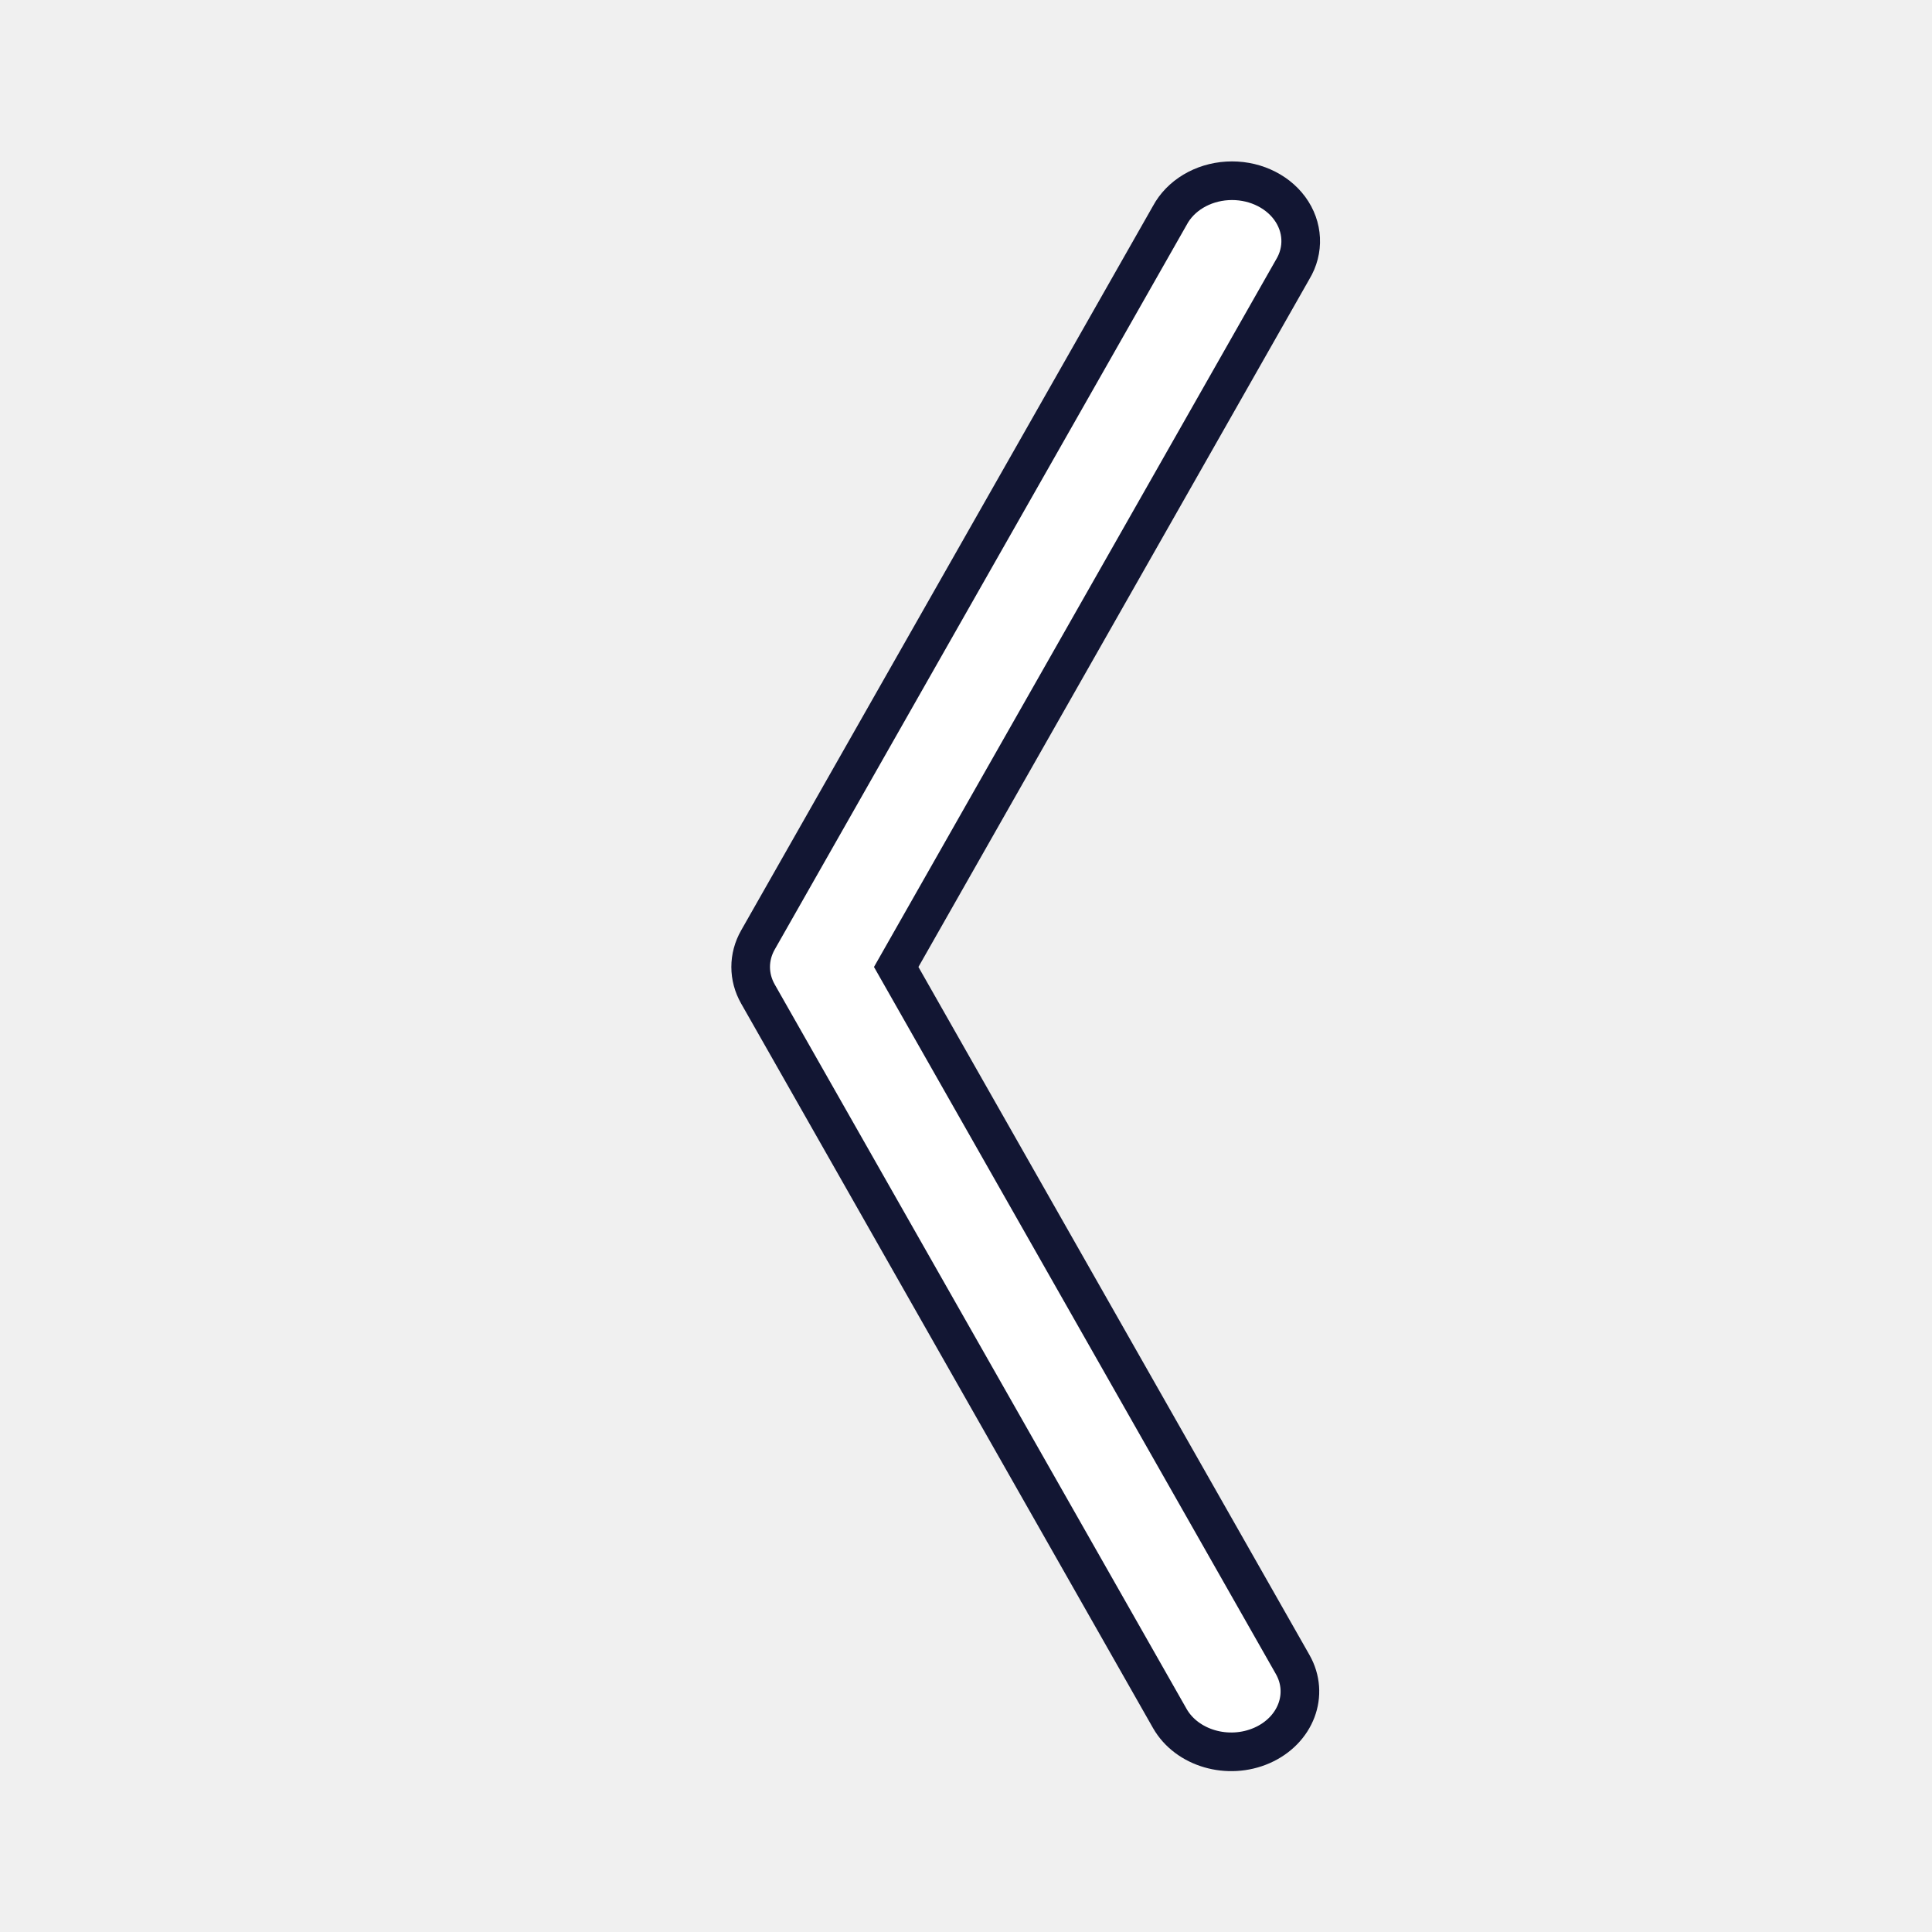
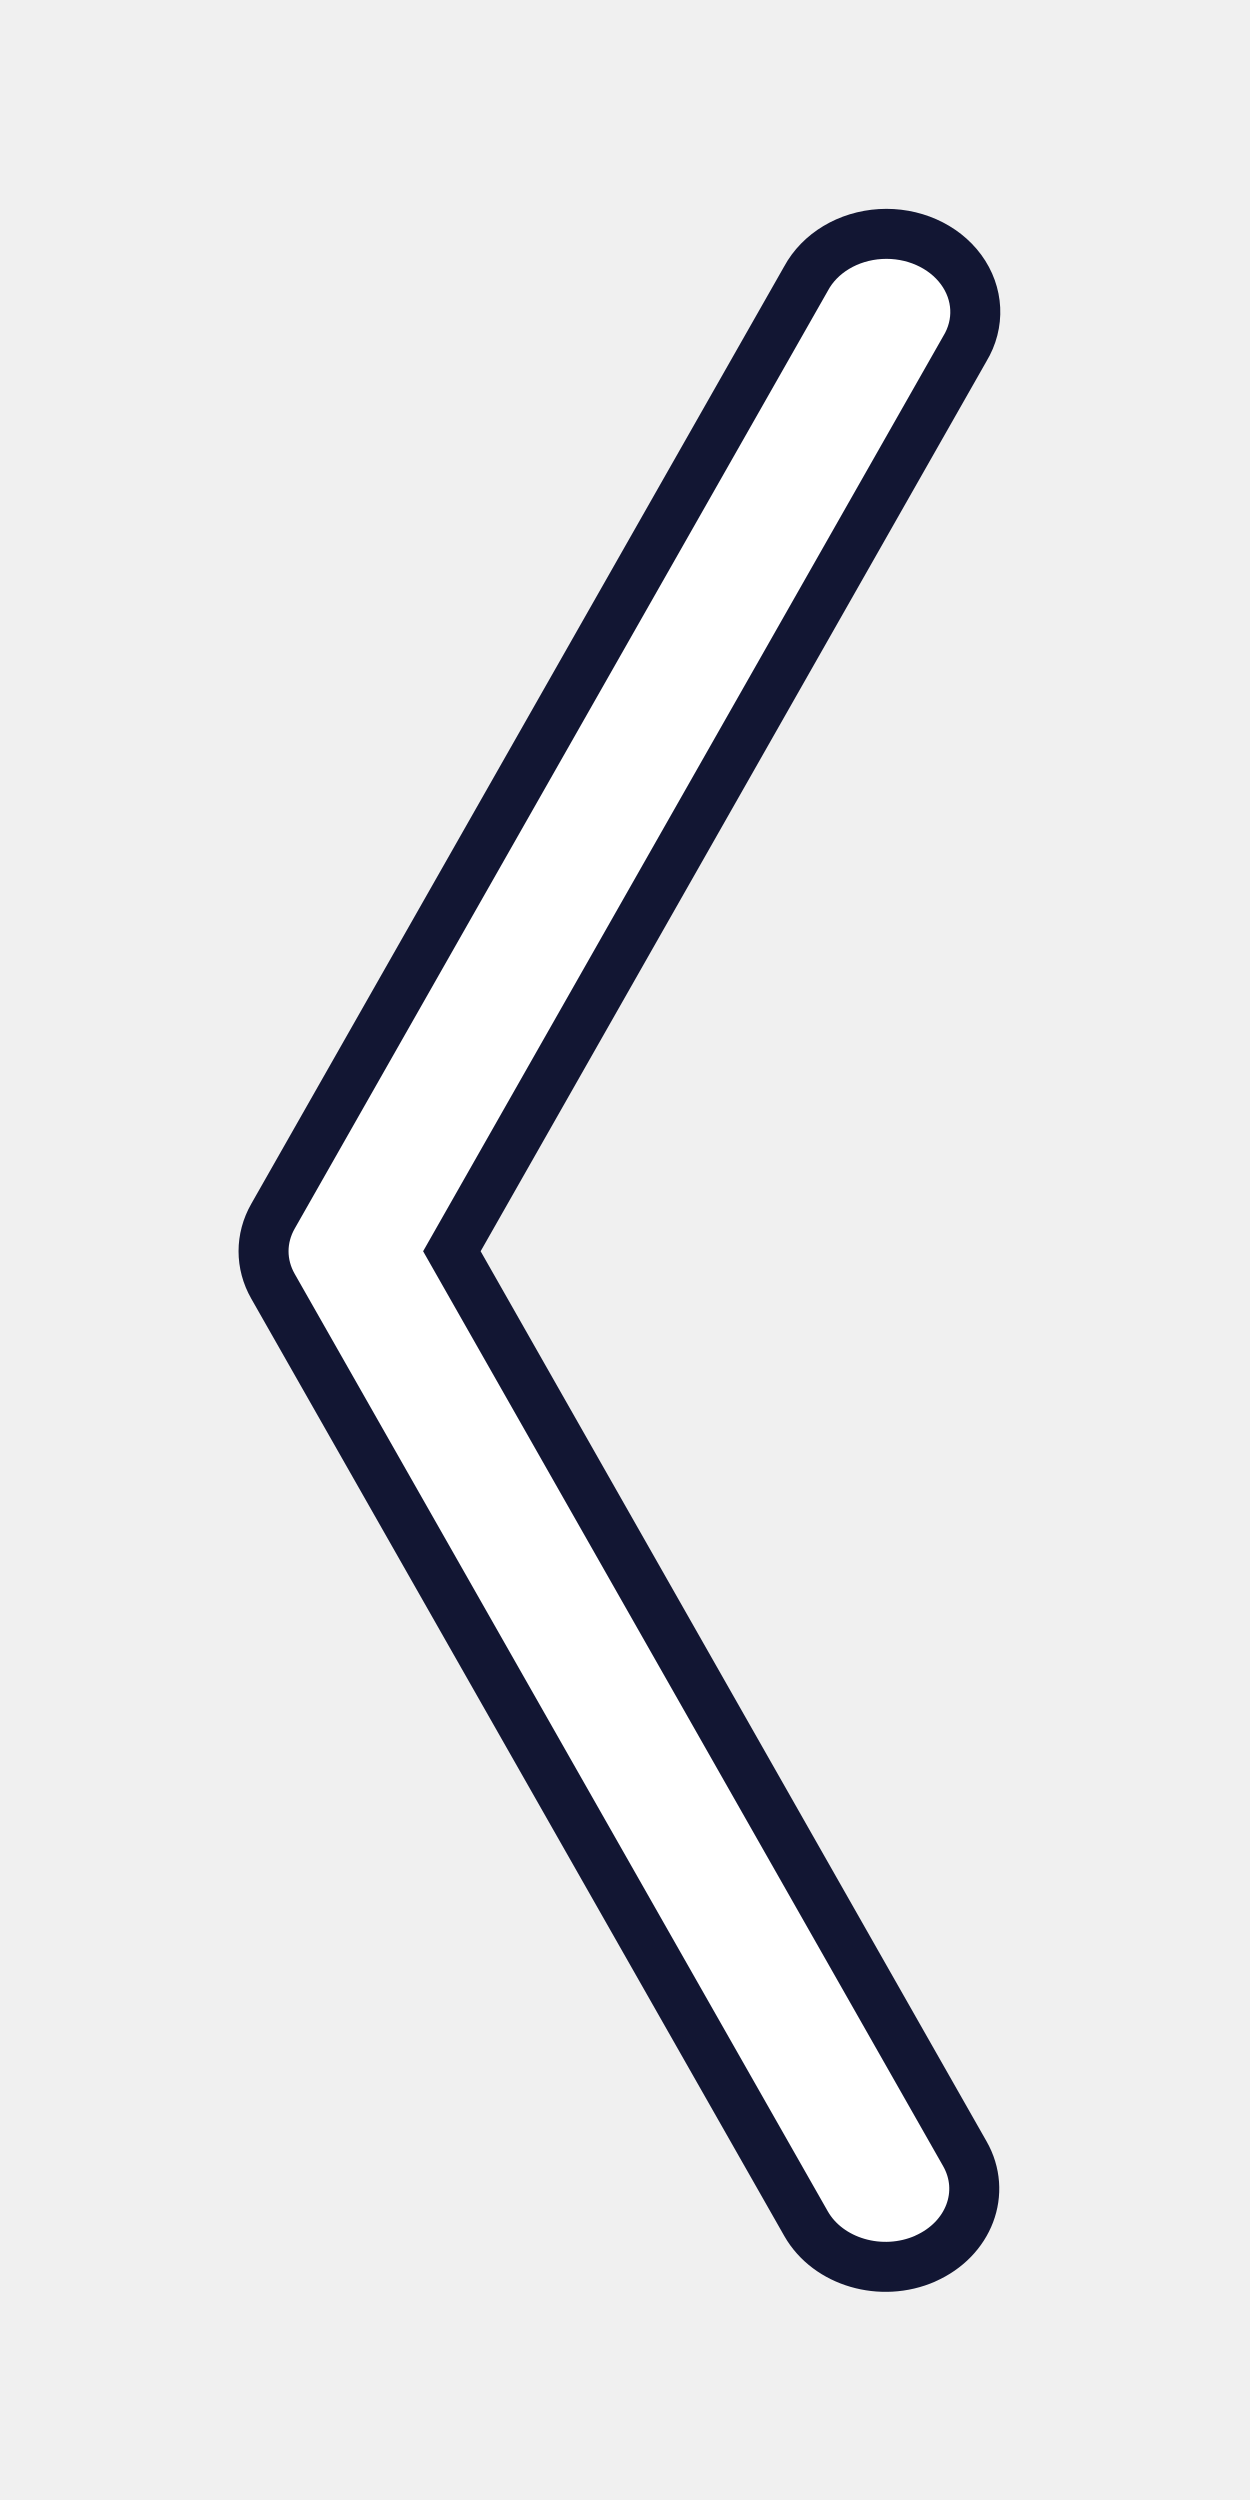
- <svg xmlns="http://www.w3.org/2000/svg" width="16" height="16" fill="currentColor" class="bi bi-chevron-compact-right" viewBox="0 0 16 16" version="1.1" id="svg4">
+ <svg xmlns="http://www.w3.org/2000/svg" width="8" height="16" class="bi bi-chevron-compact-right" viewBox="0 0 8 16" version="1.1" id="svg4" style="fill:currentColor">
  <defs id="defs8" />
-   <path d="m 10.451,14.455 a 0.569,0.5 0 0 1 -0.763,-0.223 L 6.277,8.232 a 0.569,0.5 0 0 1 0,-0.448 l 3.411,-6 a 0.569,0.5 0 1 1 1.017,0.448 l -3.283,5.776 3.283,5.776 a 0.569,0.5 0 0 1 -0.254,0.671 z" id="path2" style="fill:#ffffff;fill-opacity:1;fill-rule:evenodd;stroke:#121633;stroke-width:0.32;stroke-miterlimit:4;stroke-dasharray:none;stroke-opacity:1" />
+   <path d="m 5.922,14.455 a 0.569,0.5 0 0 1 -0.763,-0.223 L 1.747,8.232 a 0.569,0.5 0 0 1 0,-0.448 l 3.411,-6 a 0.569,0.5 0 1 1 1.017,0.448 l -3.283,5.776 3.283,5.776 a 0.569,0.5 0 0 1 -0.254,0.671 z" id="path2" style="fill:#ffffff;fill-opacity:1;fill-rule:evenodd;stroke:#121633;stroke-width:0.32;stroke-miterlimit:4;stroke-dasharray:none;stroke-opacity:1" />
</svg>
